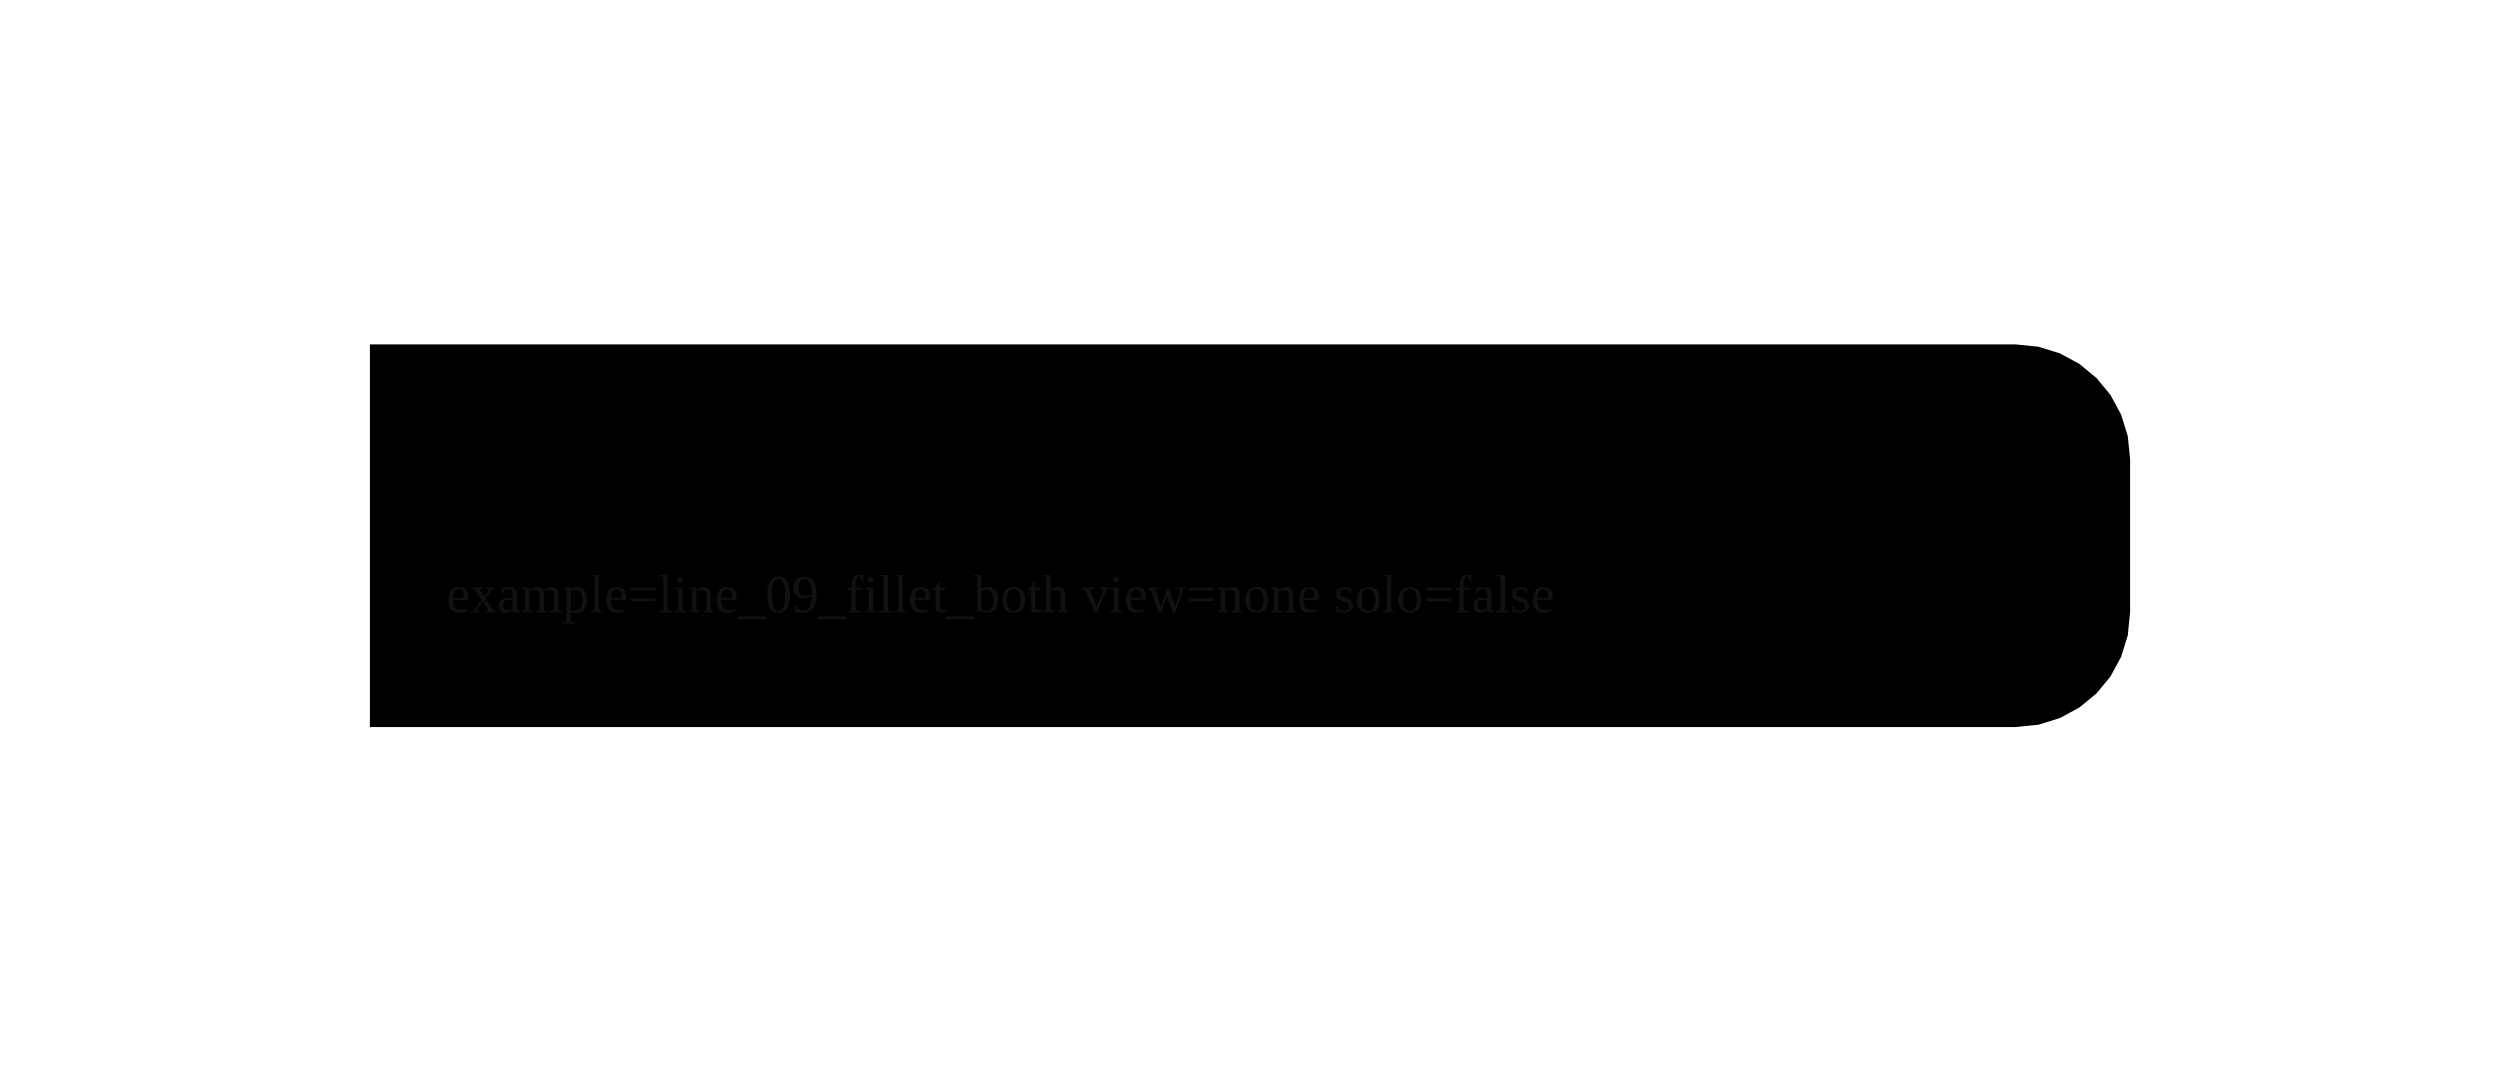
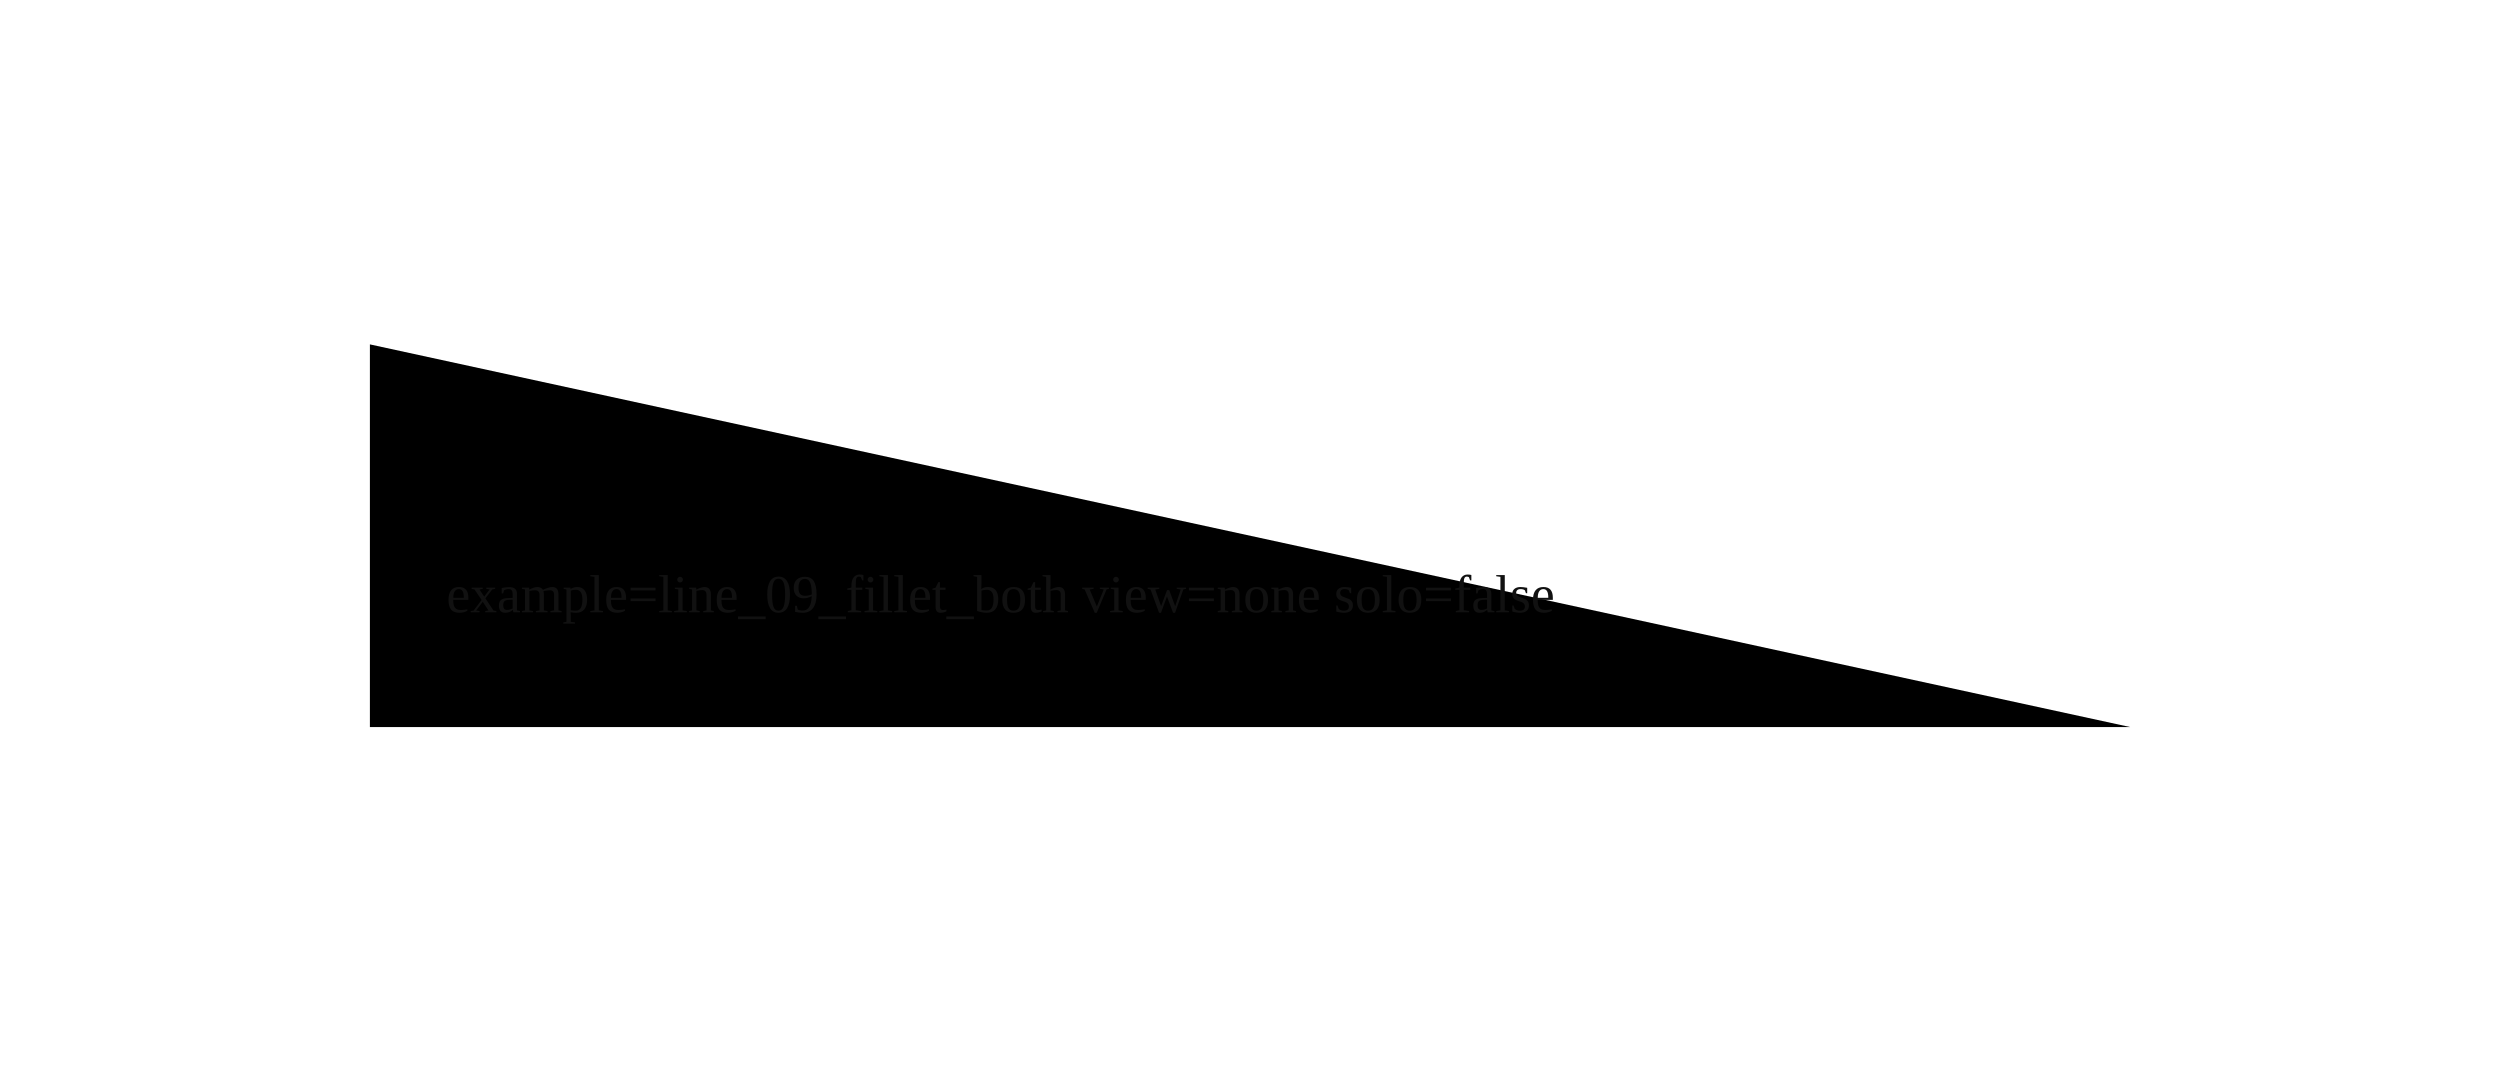
<svg xmlns="http://www.w3.org/2000/svg" width="1400" height="600" viewBox="-80 -140 620 280">
  <g id="stroke-ink">
-     <path id="ink-compound" d="M 0 -50 L 0 50 L 7.302 50 L 14.603 50 L 21.905 50 L 29.206 50 L 36.508 50 L 43.809 50 L 51.111 50 L 58.413 50 L 65.714 50 L 73.016 50 L 80.317 50 L 87.619 50 L 94.921 50 L 102.222 50 L 109.524 50 L 116.825 50 L 124.127 50 L 131.429 50 L 138.73 50 L 146.032 50 L 153.333 50 L 160.635 50 L 167.936 50 L 175.238 50 L 182.54 50 L 189.841 50 L 197.143 50 L 204.444 50 L 211.746 50 L 219.048 50 L 226.349 50 L 233.651 50 L 240.952 50 L 248.254 50 L 255.556 50 L 262.857 50 L 270.159 50 L 277.46 50 L 284.762 50 L 292.063 50 L 299.365 50 L 306.667 50 L 313.968 50 L 321.27 50 L 328.571 50 L 335.873 50 L 343.175 50 L 350.476 50 L 357.778 50 L 365.079 50 L 372.381 50 L 379.683 50 L 386.984 50 L 394.286 50 L 401.587 50 L 408.889 50 L 416.19 50 L 423.492 50 L 430.794 50 L 438.095 50 L 445.397 50 L 452.698 50 L 430 50 L 436.046 49.391 L 441.677 47.642 L 446.773 44.877 L 451.213 41.213 L 454.877 36.773 L 457.642 31.677 L 459.39 26.046 L 460 20 L 460 -20 L 459.39 -26.046 L 457.642 -31.677 L 454.877 -36.773 L 451.213 -41.213 L 446.773 -44.877 L 441.677 -47.642 L 436.046 -49.391 L 430 -50 L 452.698 -50 L 445.397 -50 L 438.095 -50 L 430.794 -50 L 423.492 -50 L 416.19 -50 L 408.889 -50 L 401.587 -50 L 394.286 -50 L 386.984 -50 L 379.683 -50 L 372.381 -50 L 365.079 -50 L 357.778 -50 L 350.476 -50 L 343.175 -50 L 335.873 -50 L 328.571 -50 L 321.27 -50 L 313.968 -50 L 306.667 -50 L 299.365 -50 L 292.063 -50 L 284.762 -50 L 277.46 -50 L 270.159 -50 L 262.857 -50 L 255.556 -50 L 248.254 -50 L 240.952 -50 L 233.651 -50 L 226.349 -50 L 219.048 -50 L 211.746 -50 L 204.444 -50 L 197.143 -50 L 189.841 -50 L 182.54 -50 L 175.238 -50 L 167.936 -50 L 160.635 -50 L 153.333 -50 L 146.032 -50 L 138.73 -50 L 131.429 -50 L 124.127 -50 L 116.825 -50 L 109.524 -50 L 102.222 -50 L 94.921 -50 L 87.619 -50 L 80.317 -50 L 73.016 -50 L 65.714 -50 L 58.413 -50 L 51.111 -50 L 43.809 -50 L 36.508 -50 L 29.206 -50 L 21.905 -50 L 14.603 -50 L 7.302 -50 L 0 -50 Z" fill="black" stroke="none" fill-rule="nonzero" />
+     <path id="ink-compound" d="M 0 -50 L 0 50 L 7.302 50 L 14.603 50 L 21.905 50 L 29.206 50 L 36.508 50 L 43.809 50 L 51.111 50 L 58.413 50 L 65.714 50 L 73.016 50 L 80.317 50 L 87.619 50 L 94.921 50 L 102.222 50 L 109.524 50 L 116.825 50 L 124.127 50 L 131.429 50 L 138.73 50 L 146.032 50 L 153.333 50 L 160.635 50 L 167.936 50 L 175.238 50 L 182.54 50 L 189.841 50 L 197.143 50 L 204.444 50 L 211.746 50 L 219.048 50 L 226.349 50 L 233.651 50 L 240.952 50 L 248.254 50 L 255.556 50 L 262.857 50 L 270.159 50 L 277.46 50 L 284.762 50 L 292.063 50 L 299.365 50 L 306.667 50 L 313.968 50 L 321.27 50 L 328.571 50 L 335.873 50 L 343.175 50 L 350.476 50 L 357.778 50 L 365.079 50 L 372.381 50 L 379.683 50 L 386.984 50 L 394.286 50 L 401.587 50 L 408.889 50 L 416.19 50 L 423.492 50 L 430.794 50 L 438.095 50 L 445.397 50 L 452.698 50 L 460 50 L 0 -50 Z" fill="black" stroke="none" fill-rule="nonzero" />
  </g>
  <g id="debug-overlays">

  </g>
  <text x="20" y="20" font-size="14" fill="#111">example=line_09_fillet_both view=none solo=false</text>
</svg>
